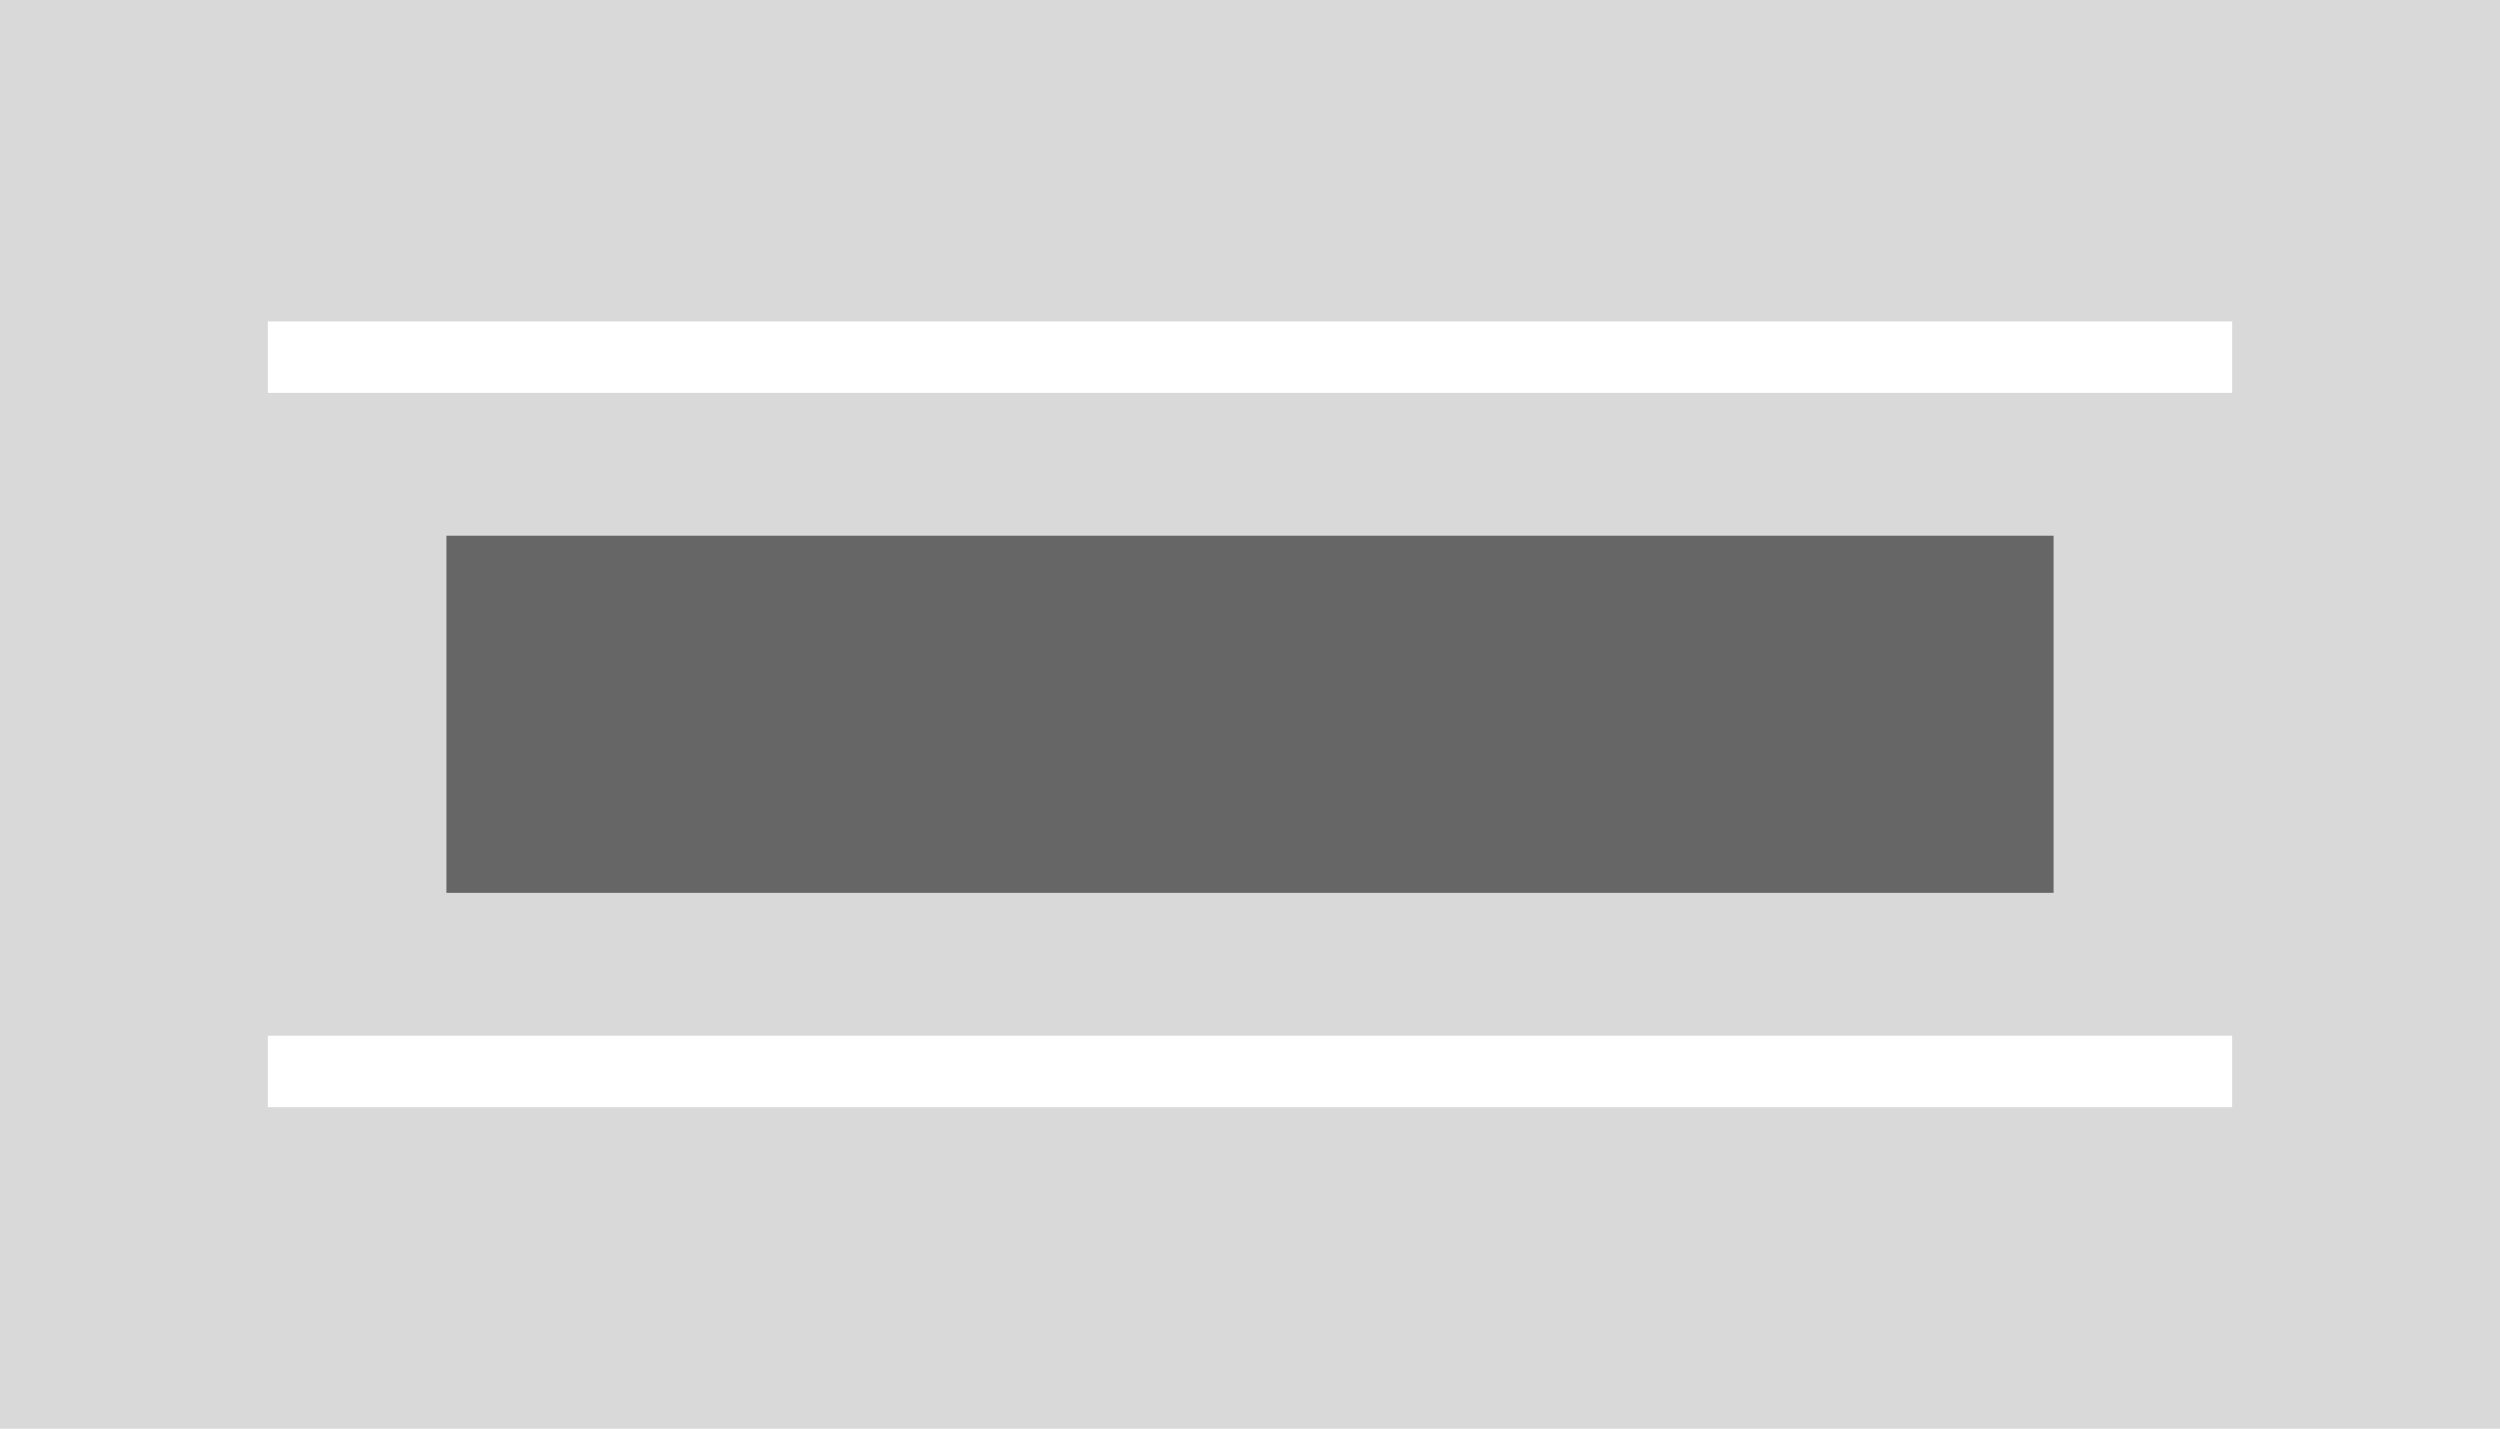
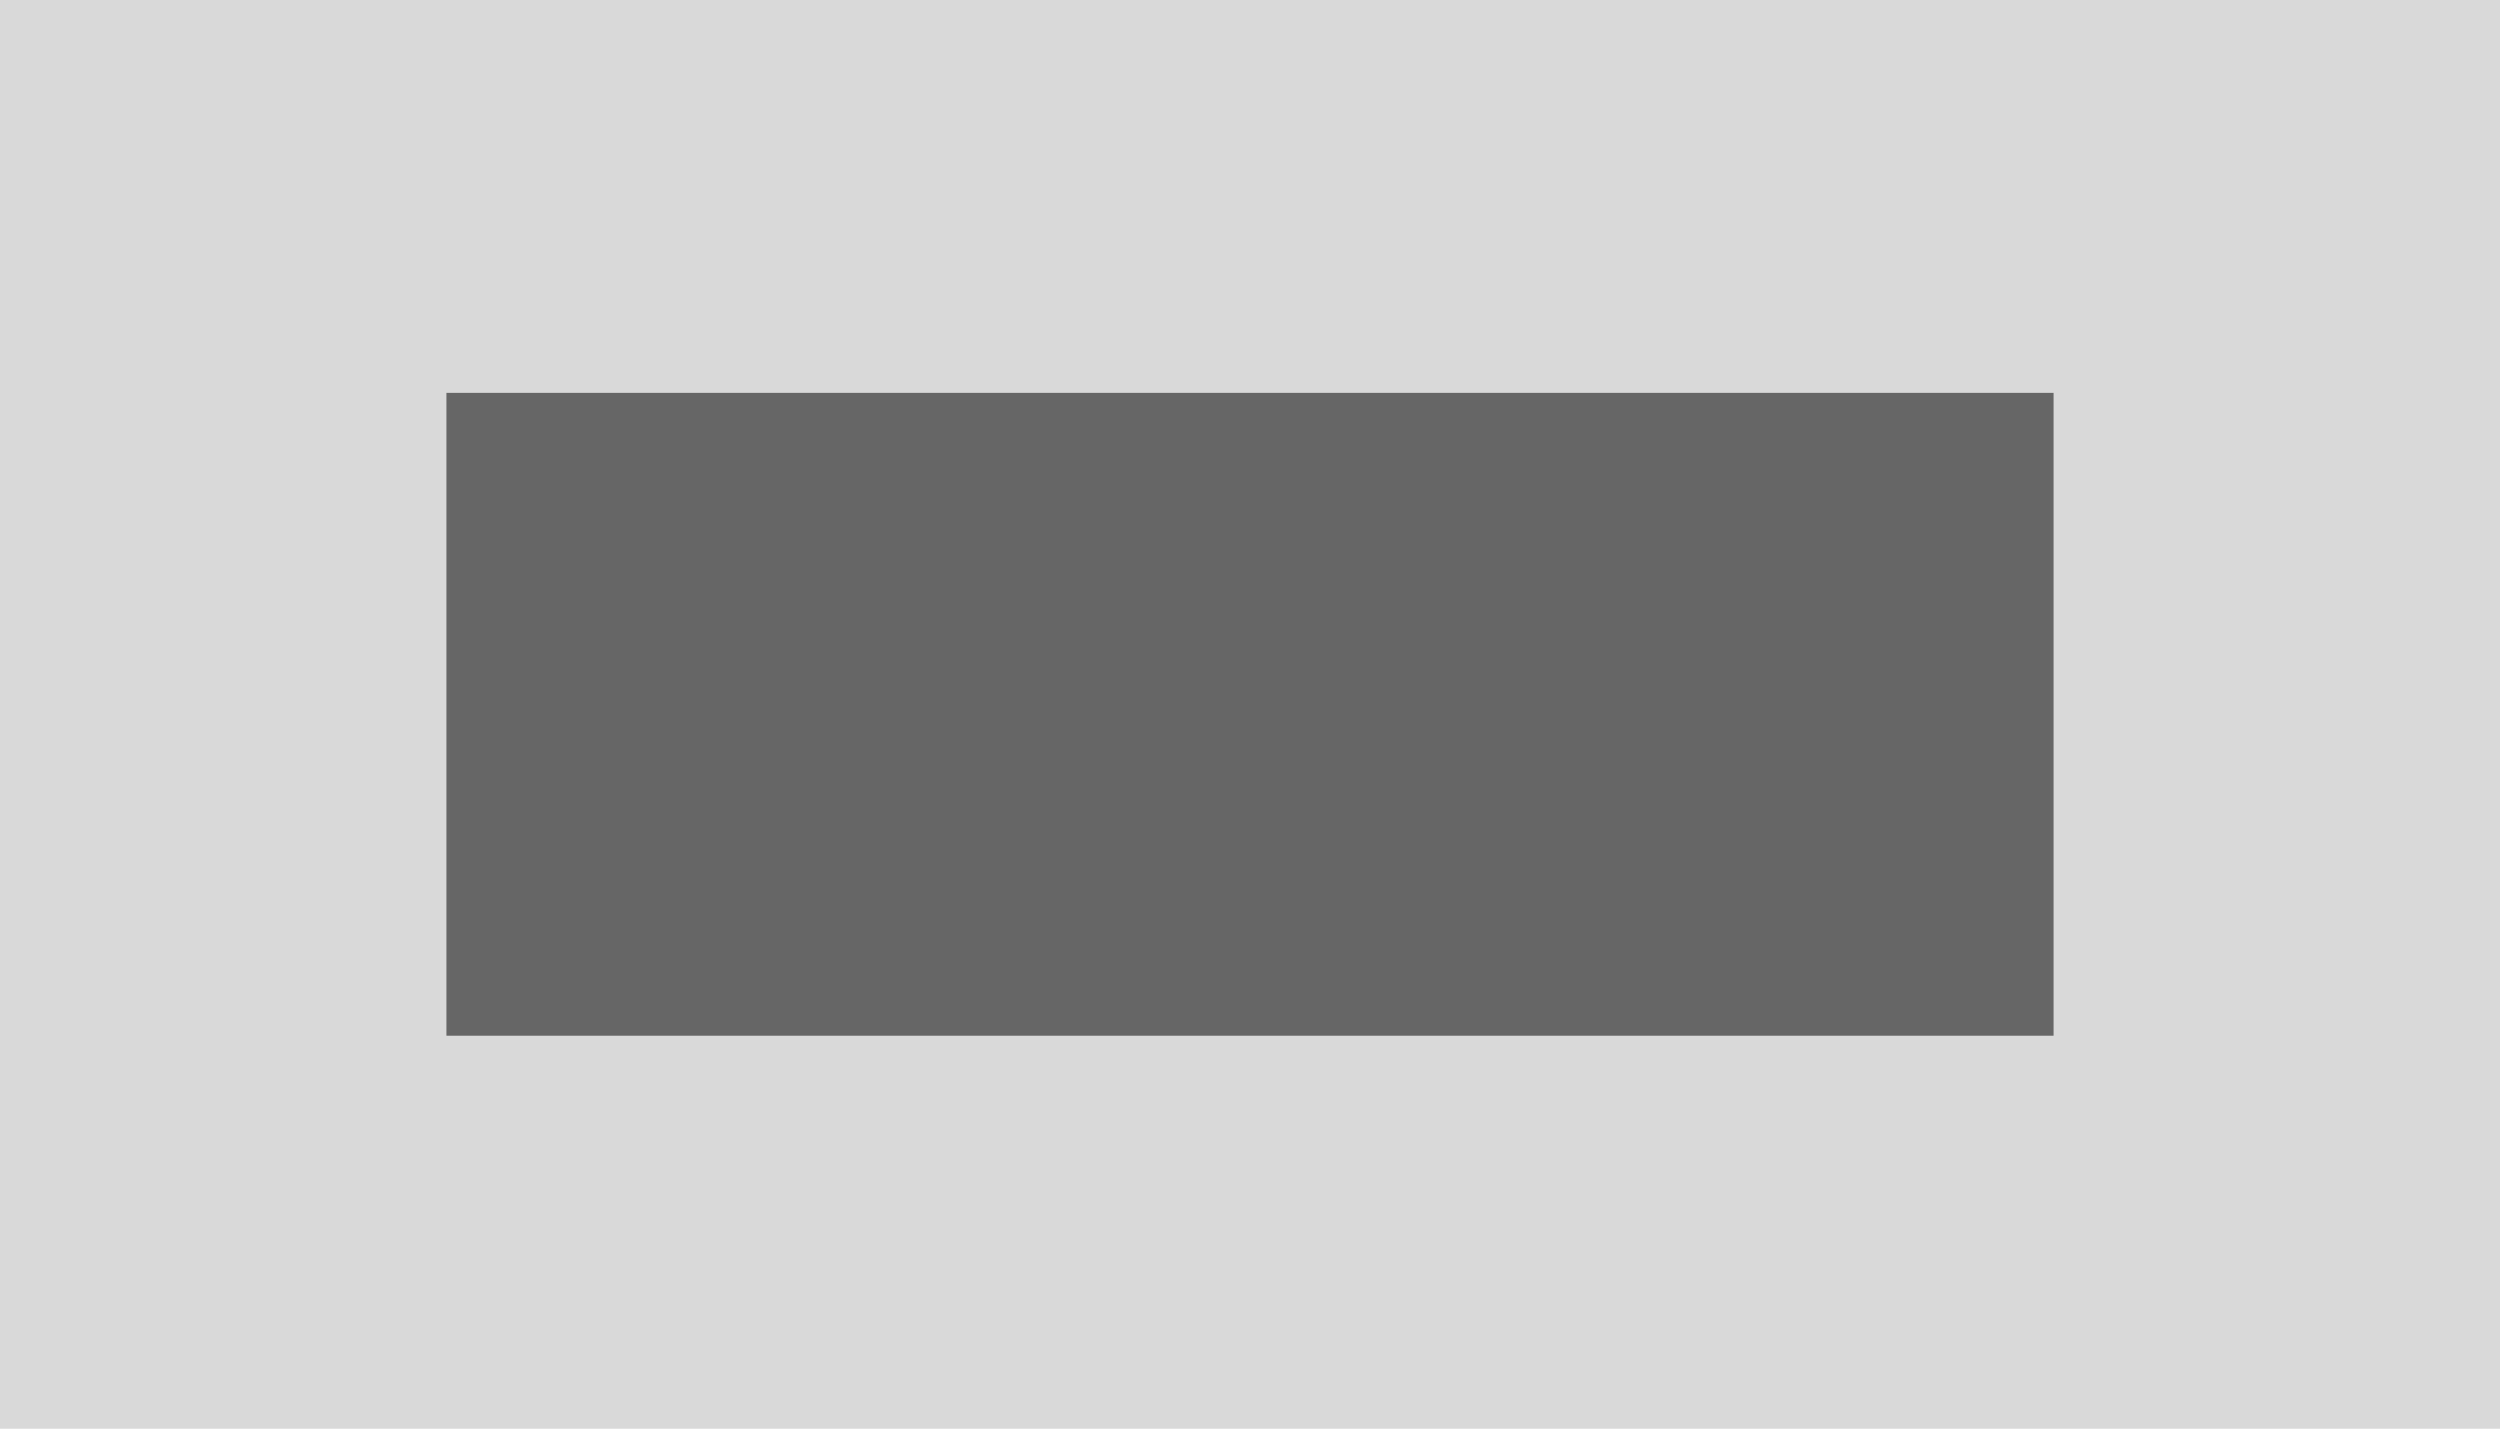
<svg xmlns="http://www.w3.org/2000/svg" width="140" height="80" viewBox="0 0 140 80">
  <g transform="translate(-2 -1)">
    <rect width="140" height="80" transform="translate(2 1)" fill="#d9d9d9" />
-     <rect width="110" height="4" transform="translate(17 19)" fill="#fff" />
-     <rect width="110" height="4" transform="translate(17 59)" fill="#fff" />
-     <rect width="90" height="20" transform="translate(27 31)" fill="#666" />
+     <rect width="90" height="36" transform="translate(27 23)" fill="#666" />
  </g>
</svg>
